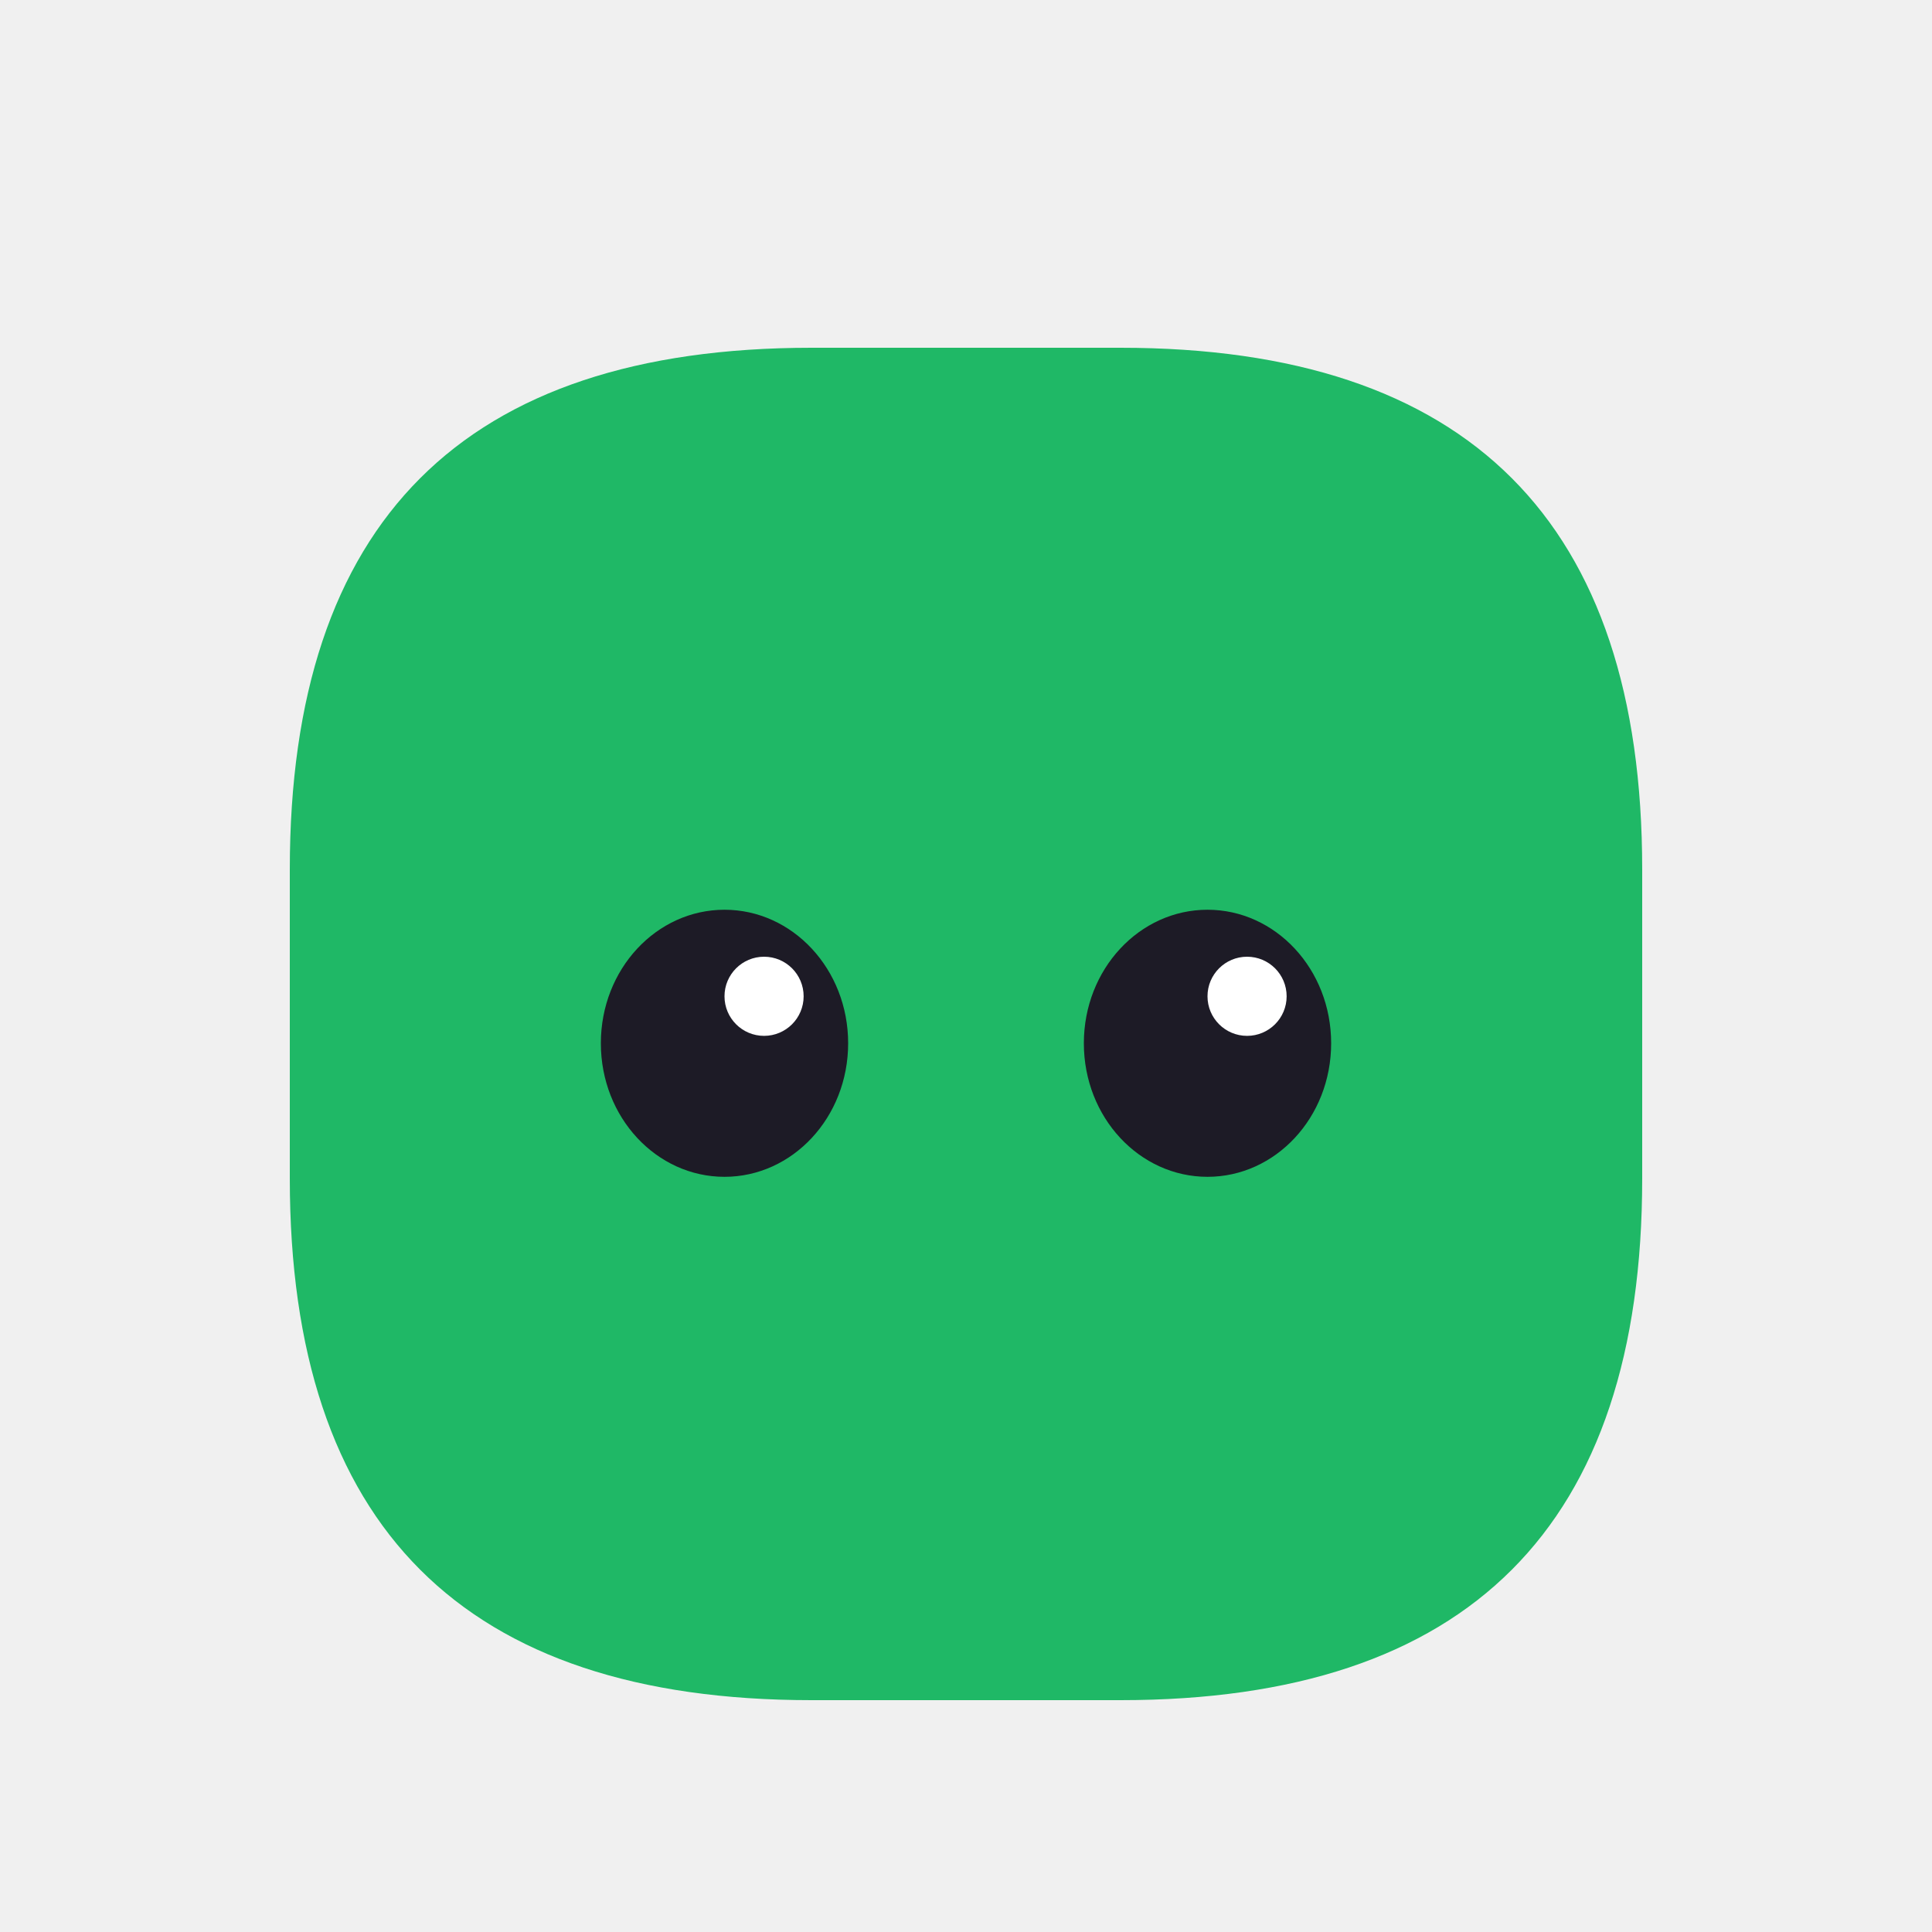
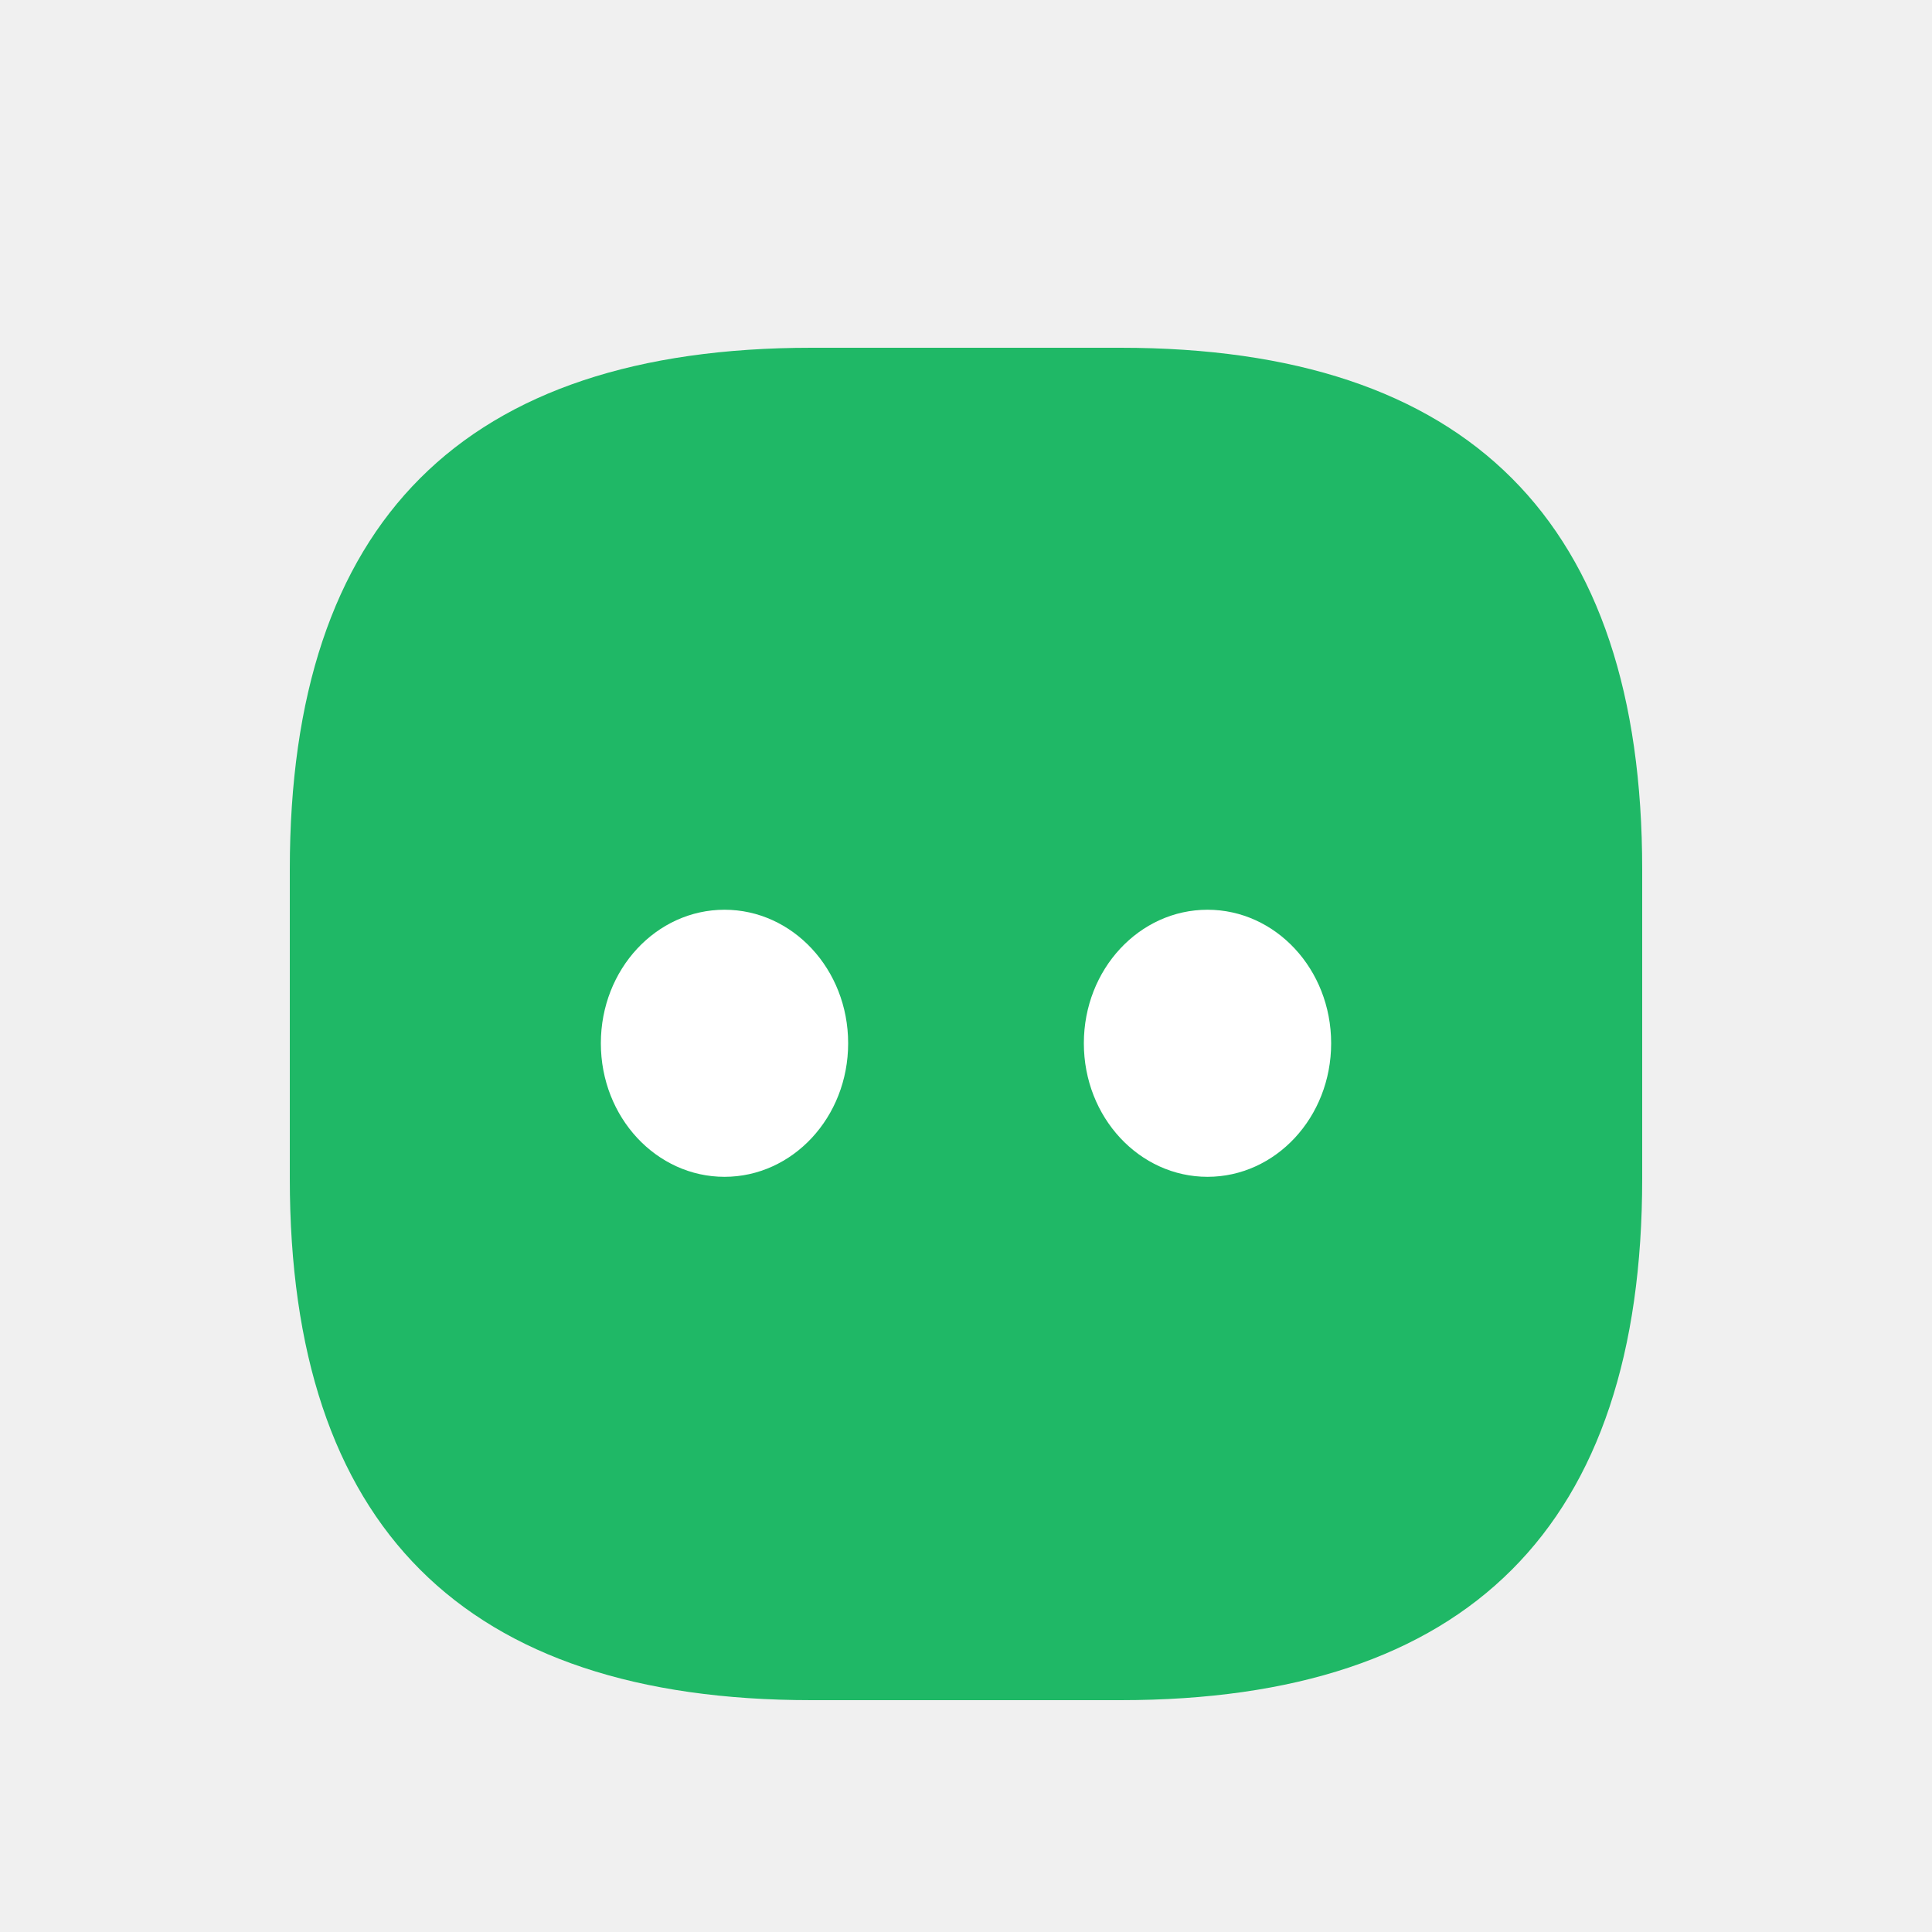
<svg xmlns="http://www.w3.org/2000/svg" class="dusk-bot" viewBox="0 0 100 100" color="#1fb866" width="400" height="400">
  <g class="bb">
    <path fill="#1fb866" d="M15 45Q15 18 42 18L58 18Q85 18 85 45L85 61Q85 88 58 88L42 88Q15 88 15 61Z" />
    <g class="bg">
      <g transform="translate(50 54)">
        <ellipse fill="#ff4f86" cx="-17.3" cy="9.28" rx="5.12" ry="2.88" opacity="0" />
        <ellipse fill="#ff4f86" cx="17.3" cy="9.28" rx="5.12" ry="2.88" opacity="0" />
        <g transform="translate(-12.5 0) rotate(0) scale(6.4)">
-           <path fill="#1d1b26" d="M-1 0C-1 -0.6 -0.55 -1.08 0 -1.08C0.55 -1.08 1 -0.6 1 0C1 0.6 0.55 1.08 0 1.08C-0.55 1.08 -1 0.6 -1 0Z" />
+           <path fill="#fff" d="M-1 0C-1 -0.6 -0.55 -1.08 0 -1.08C0.55 -1.08 1 -0.6 1 0C1 0.6 0.55 1.08 0 1.08C-0.55 1.08 -1 0.6 -1 0Z" />
          <circle fill="#fff" cx=".32" cy="-.38" r=".32" opacity="1" />
        </g>
        <g transform="translate(12.5 0) rotate(0) scale(6.4)">
-           <path fill="#1d1b26" d="M-1 0C-1 -0.6 -0.55 -1.08 0 -1.08C0.55 -1.08 1 -0.6 1 0C1 0.6 0.55 1.08 0 1.08C-0.55 1.08 -1 0.6 -1 0Z" />
+           <path fill="#fff" d="M-1 0C-1 -0.6 -0.55 -1.08 0 -1.08C0.55 -1.08 1 -0.6 1 0C1 0.6 0.55 1.08 0 1.08C-0.55 1.08 -1 0.6 -1 0Z" />
          <circle fill="#fff" cx=".32" cy="-.38" r=".32" opacity="1" />
        </g>
-         <path fill="#1d1b26" stroke="#1d1b26" stroke-width="2.6" stroke-linecap="round" stroke-linejoin="round" transform="translate(0 14.16)" d="" />
+         <path fill="#fff" stroke="#fff" stroke-width="2.6" stroke-linecap="round" stroke-linejoin="round" transform="translate(0 14.16)" d="" />
      </g>
    </g>
  </g>
</svg>
